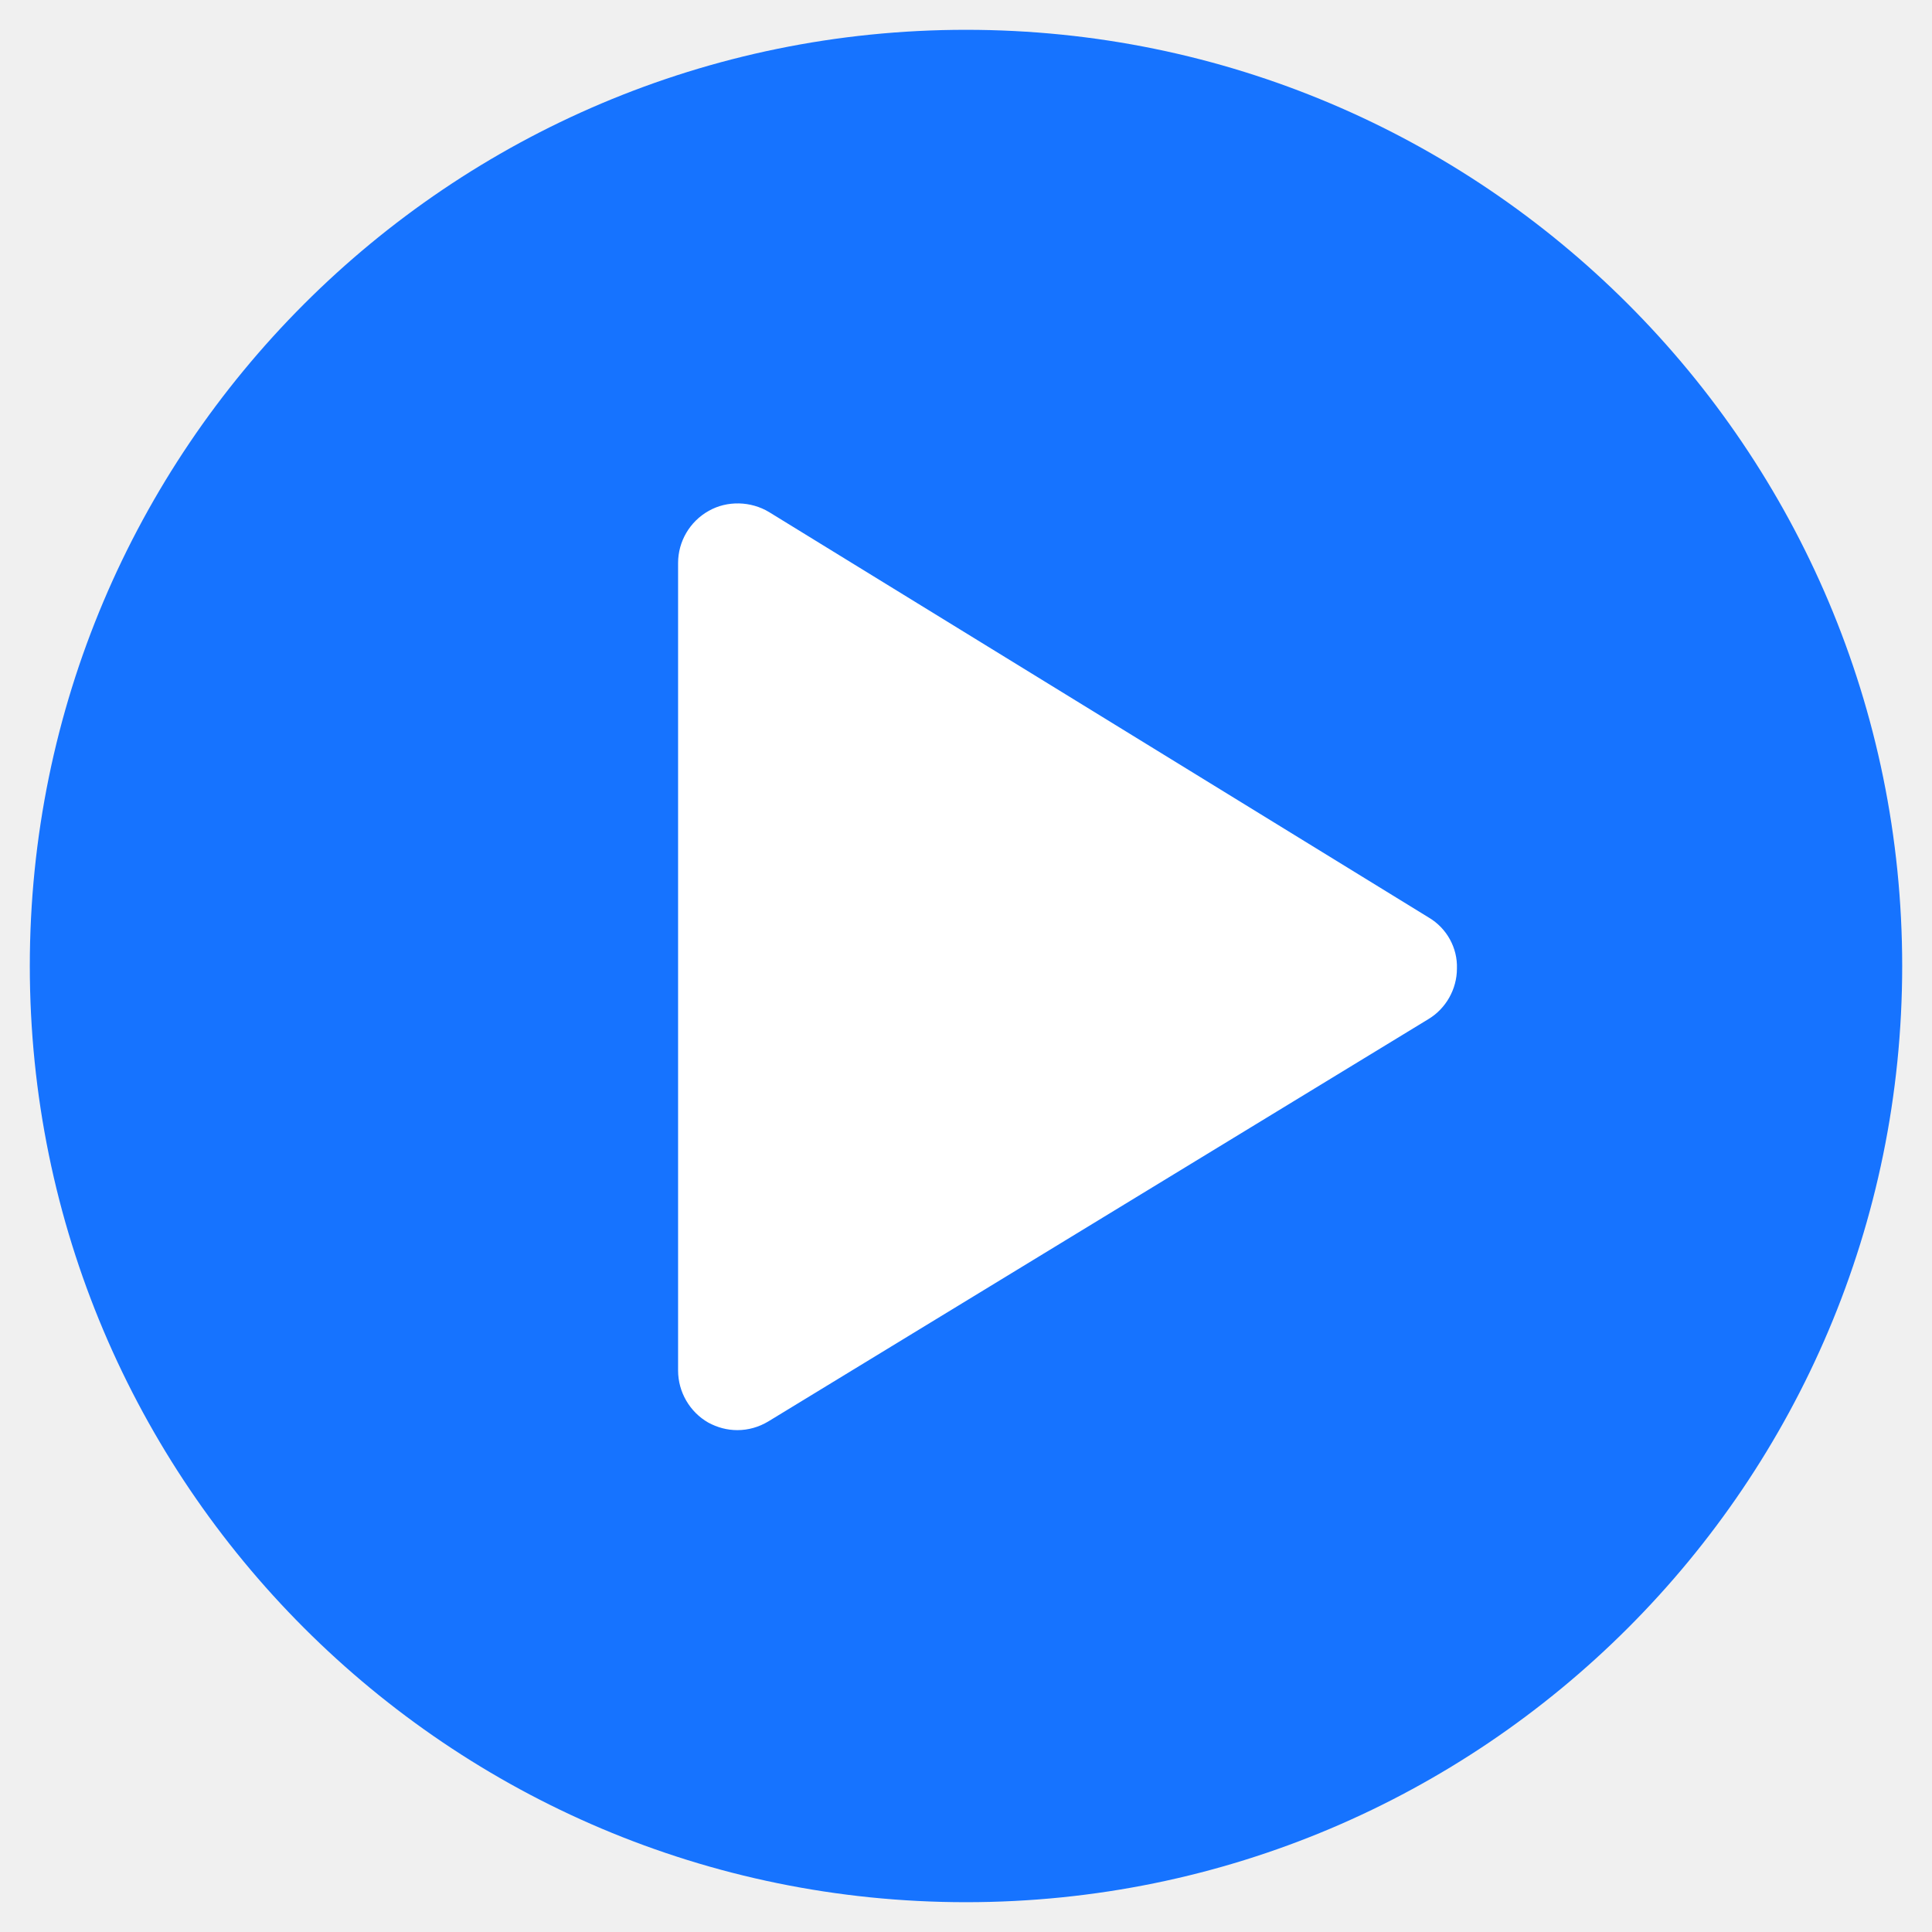
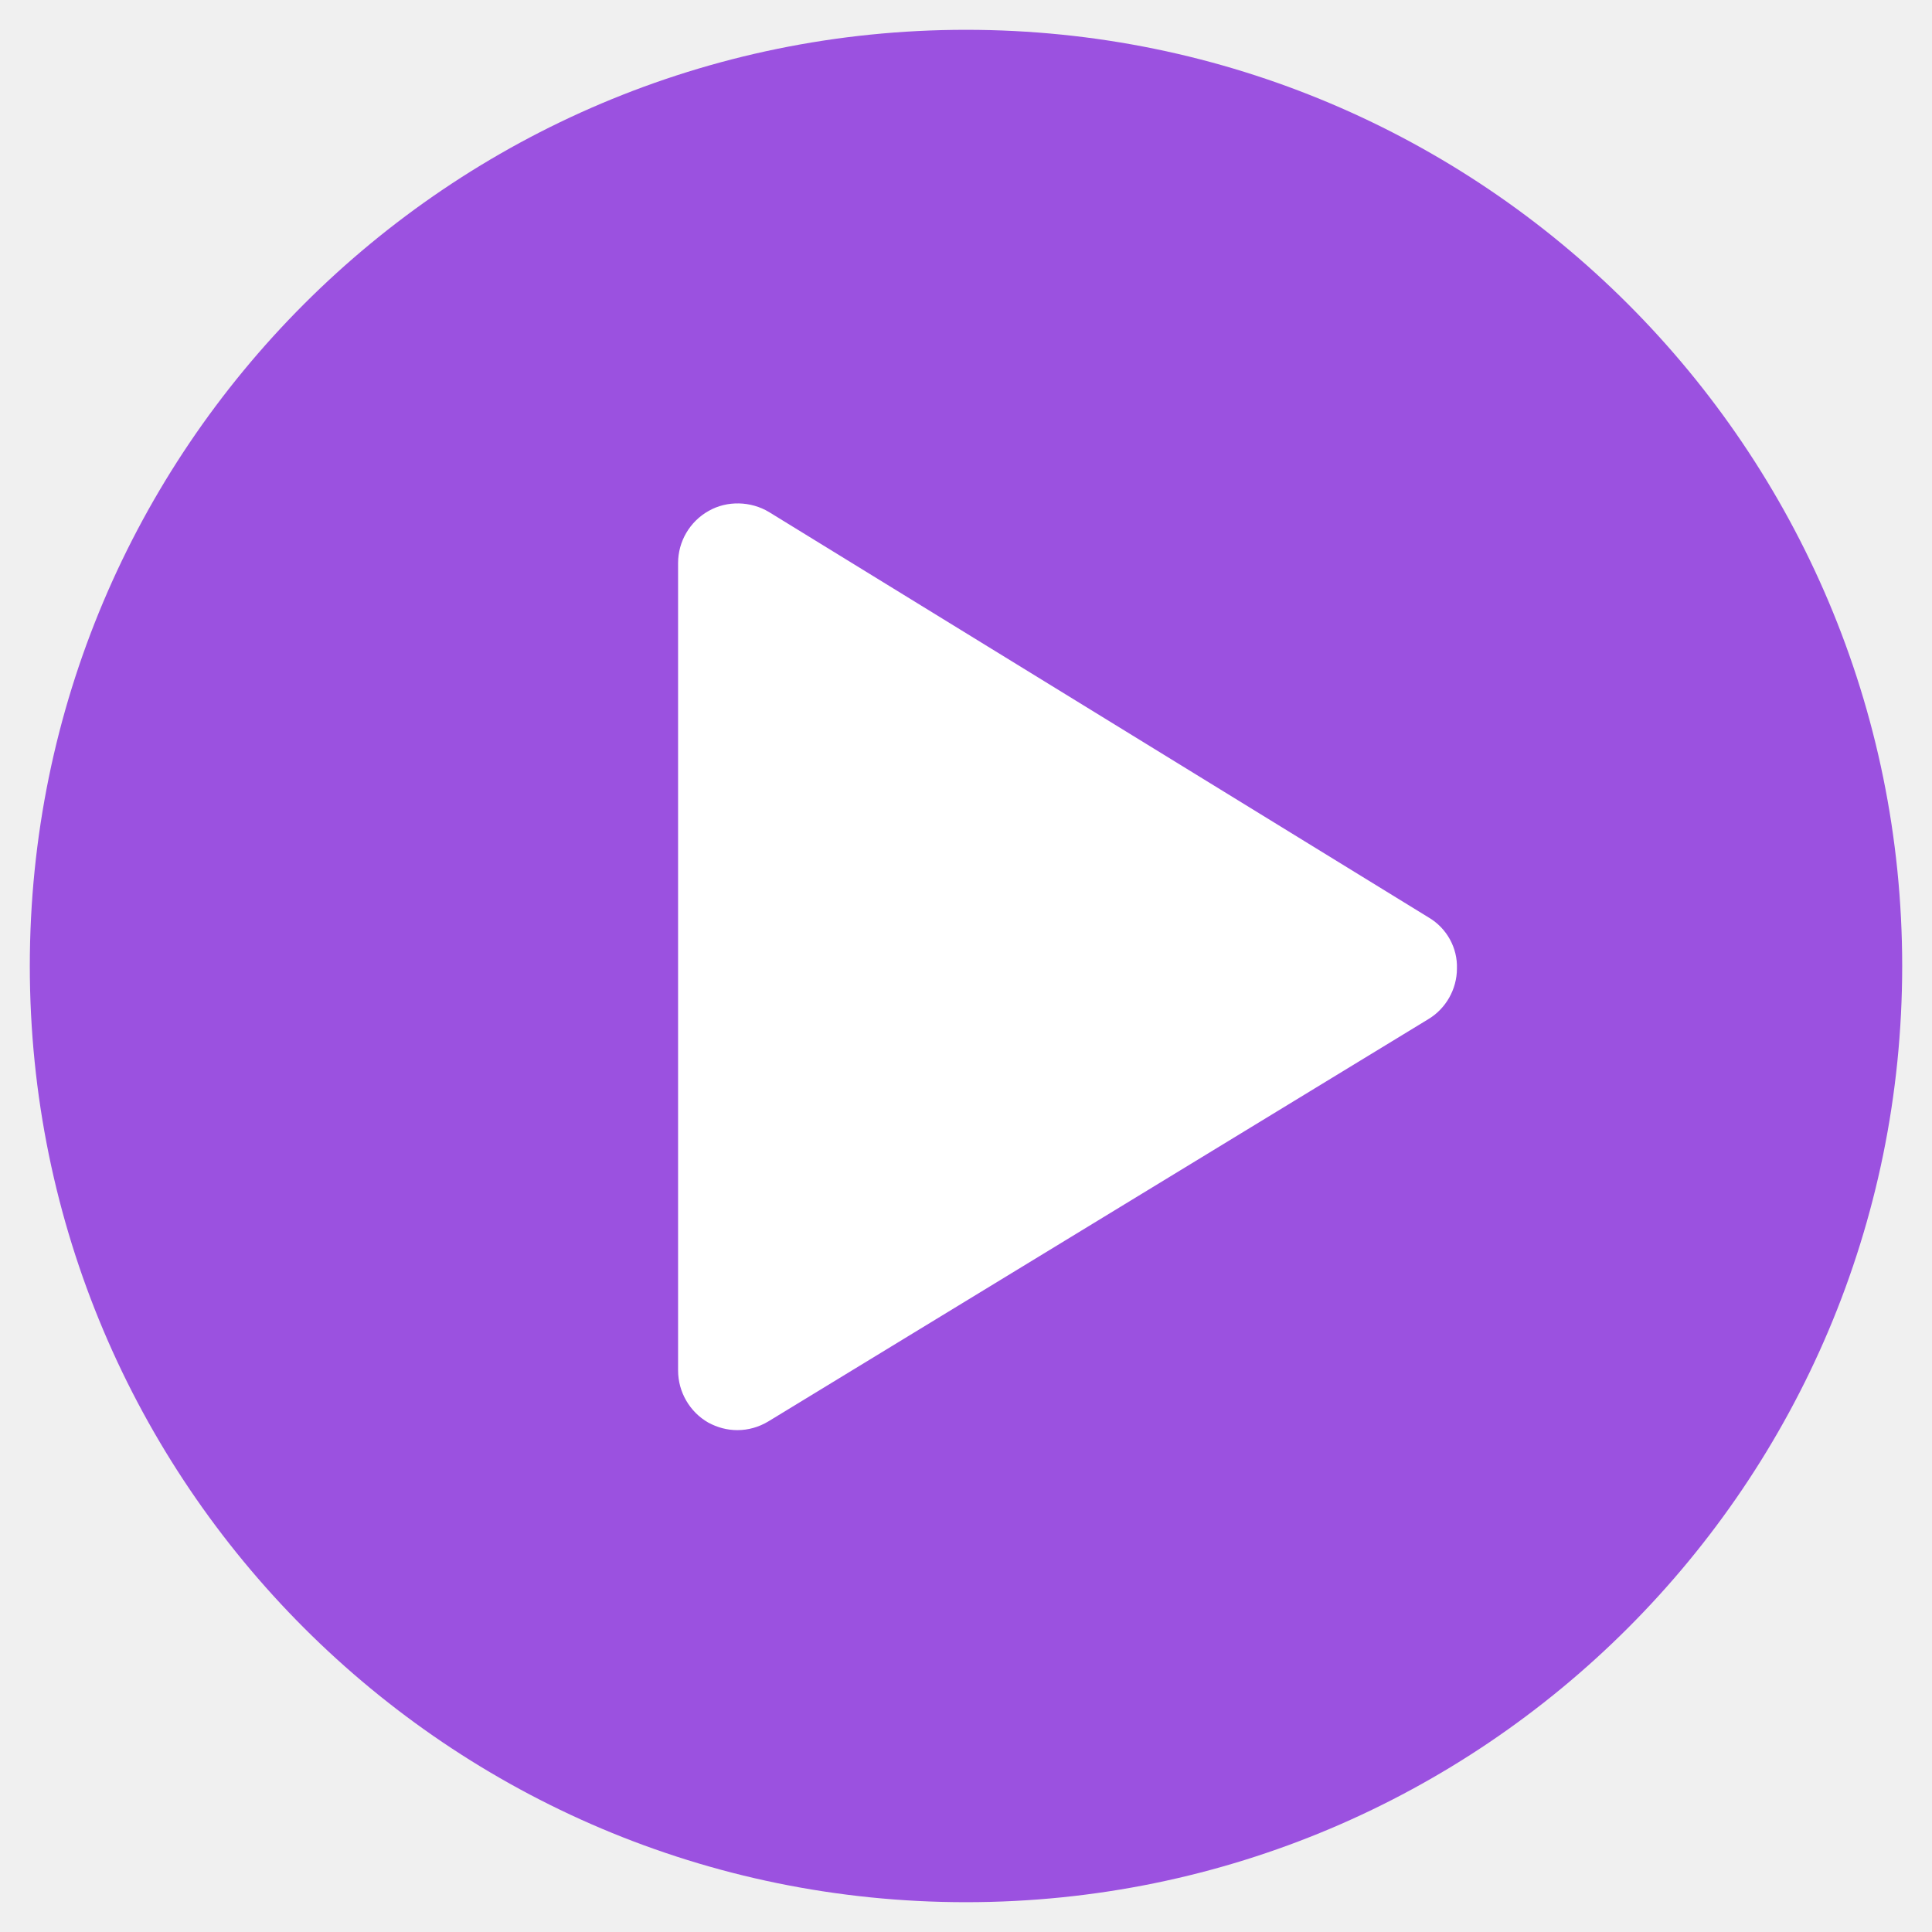
<svg xmlns="http://www.w3.org/2000/svg" width="512" height="512" viewBox="0 0 512 512">
-   <path fill="#1673FF" d="M504.1,256C504.1,119,393,7.9,256,7.9C119,7.9,7.9,119,7.9,256C7.9,393,119,504.1,256,504.1C393,504.1,504.1,393,504.1,256z" />
+   <path fill="#9b51e0" d="M504.1,256C504.1,119,393,7.9,256,7.9C119,7.9,7.9,119,7.9,256C7.9,393,119,504.1,256,504.1C393,504.1,504.1,393,504.1,256z" />
  <path fill="#FFF" d="M378.7,243.2L203.8,135.7c-4.8-2.9-11.1-3.1-16-0.3c-5,2.8-8.1,8.1-8.1,13.8v214c0,5.7,3.1,11,8,13.8c2.4,1.3,5,2,7.7,2c2.9,0,5.7-0.8,8.2-2.3l174.9-106.6c4.7-2.8,7.6-8,7.6-13.4C386.3,251.2,383.4,246,378.7,243.2z" />
</svg>
